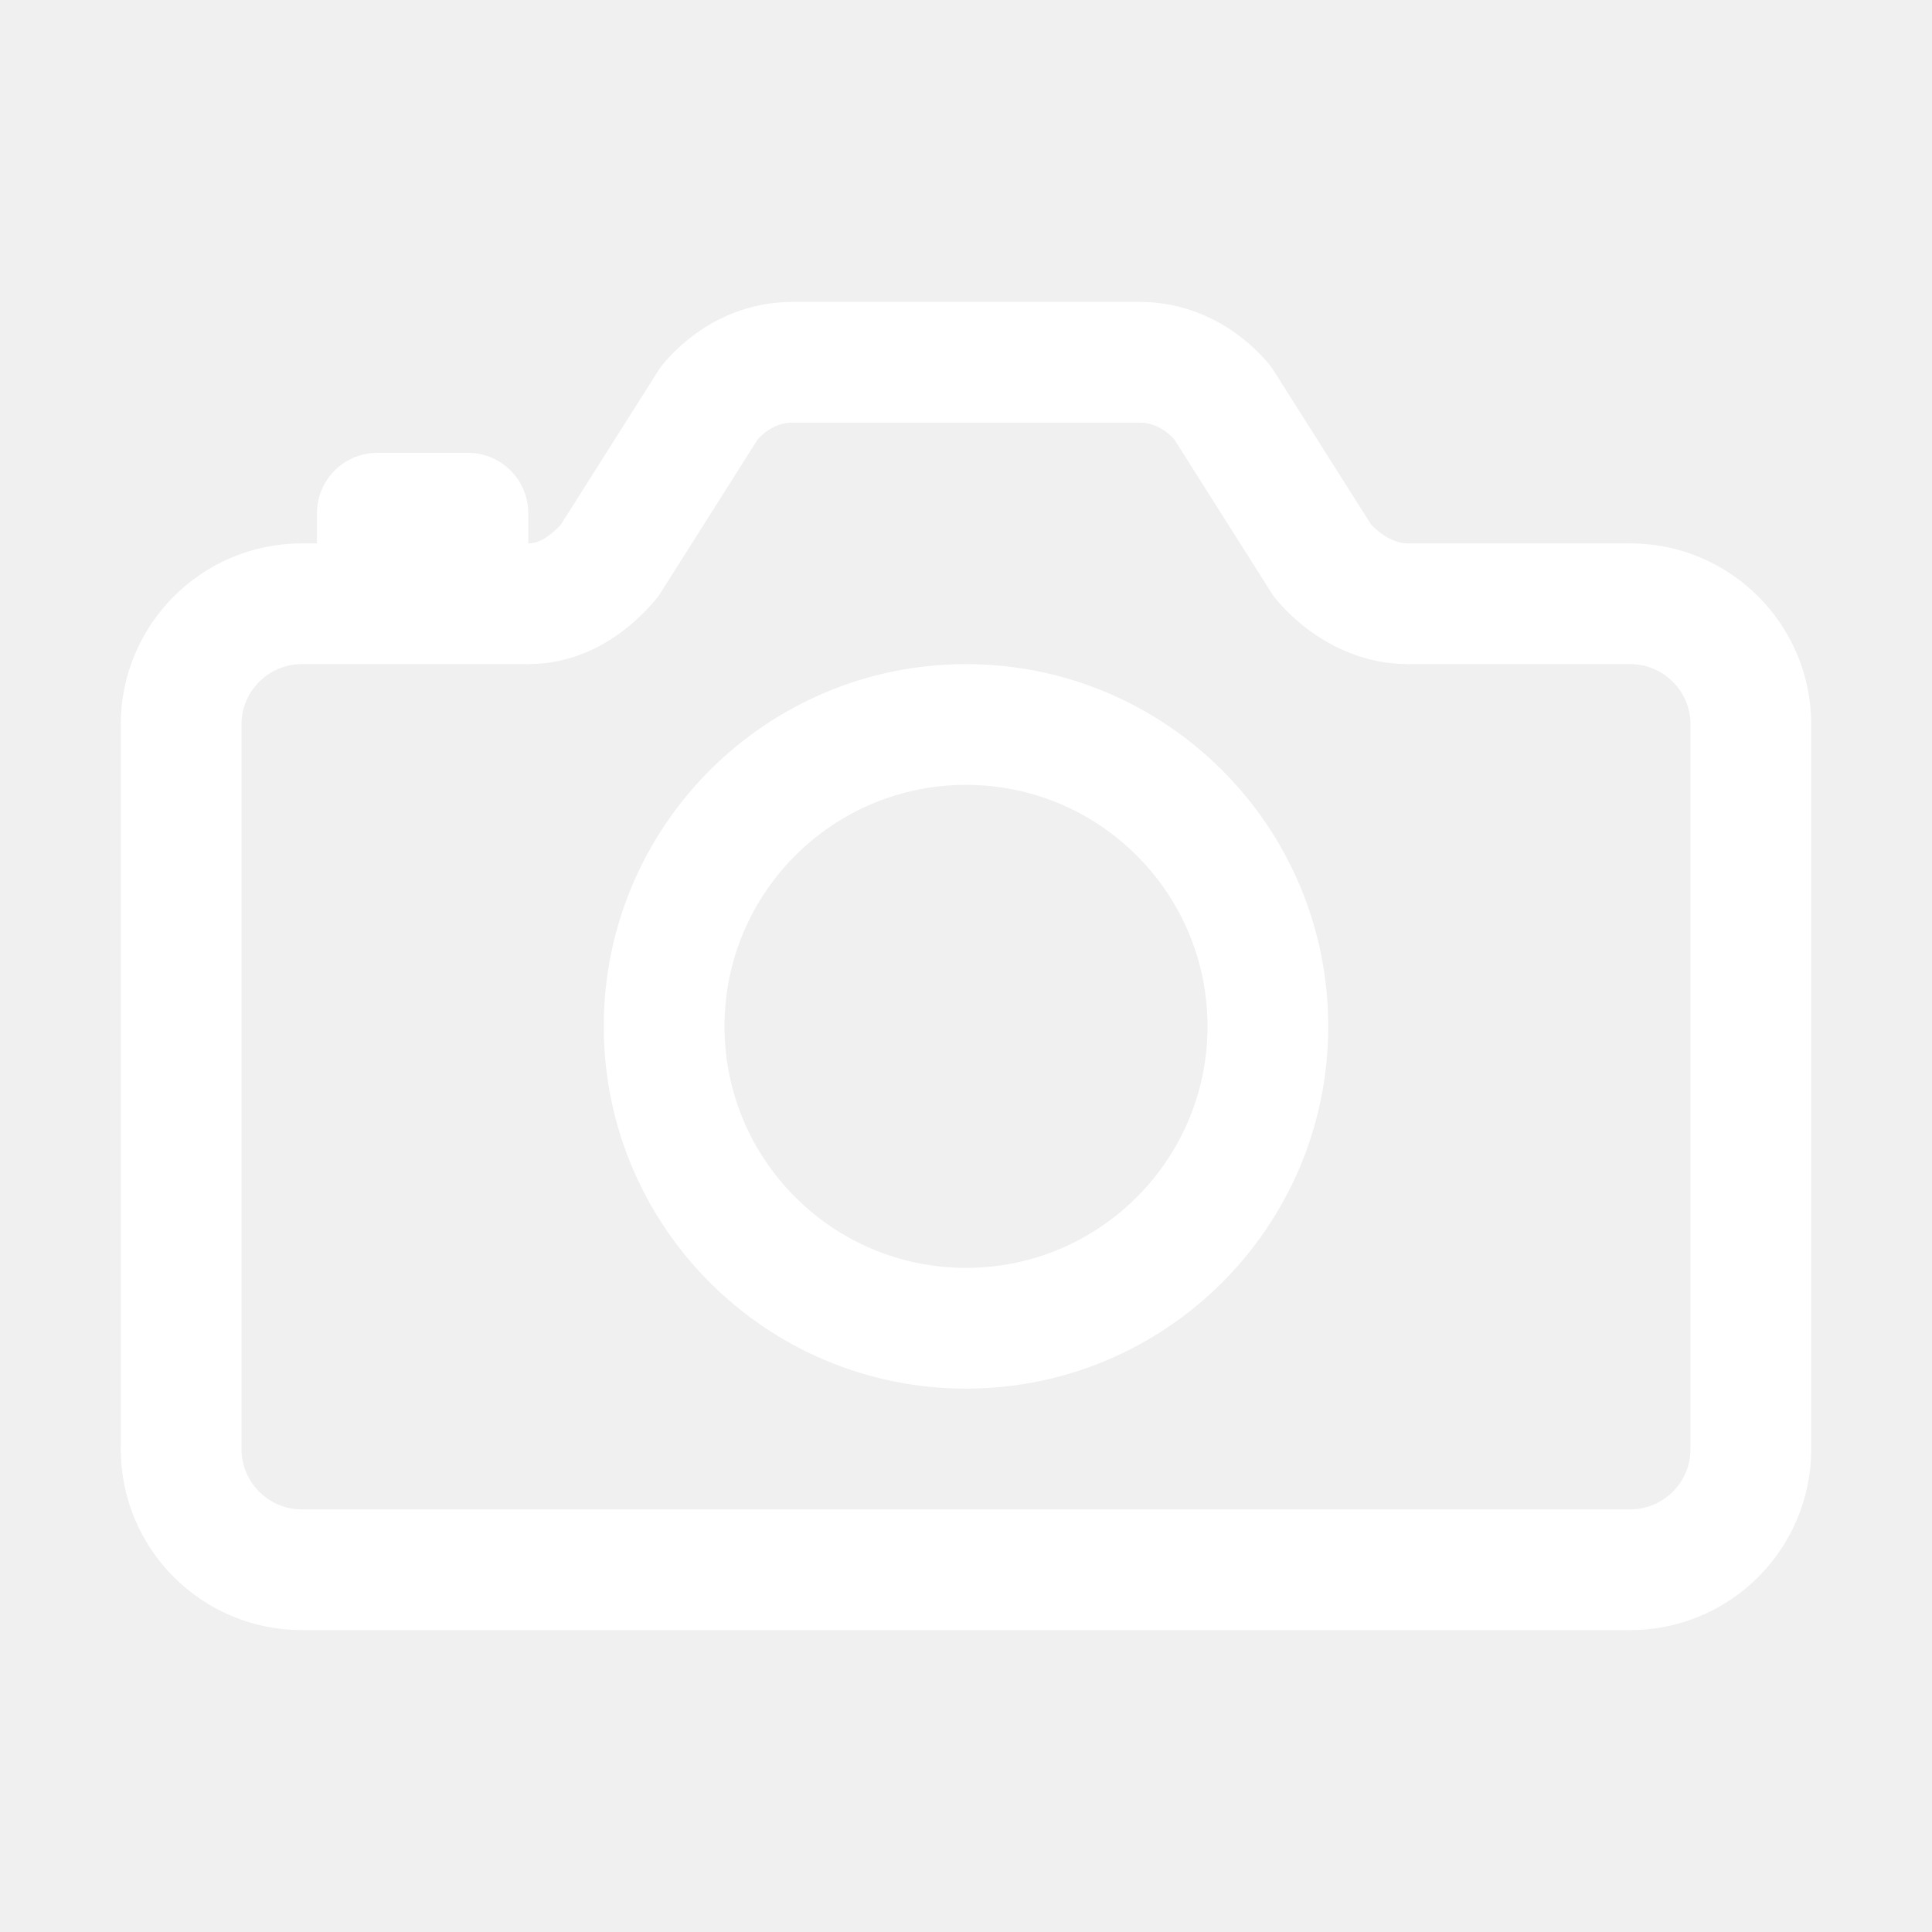
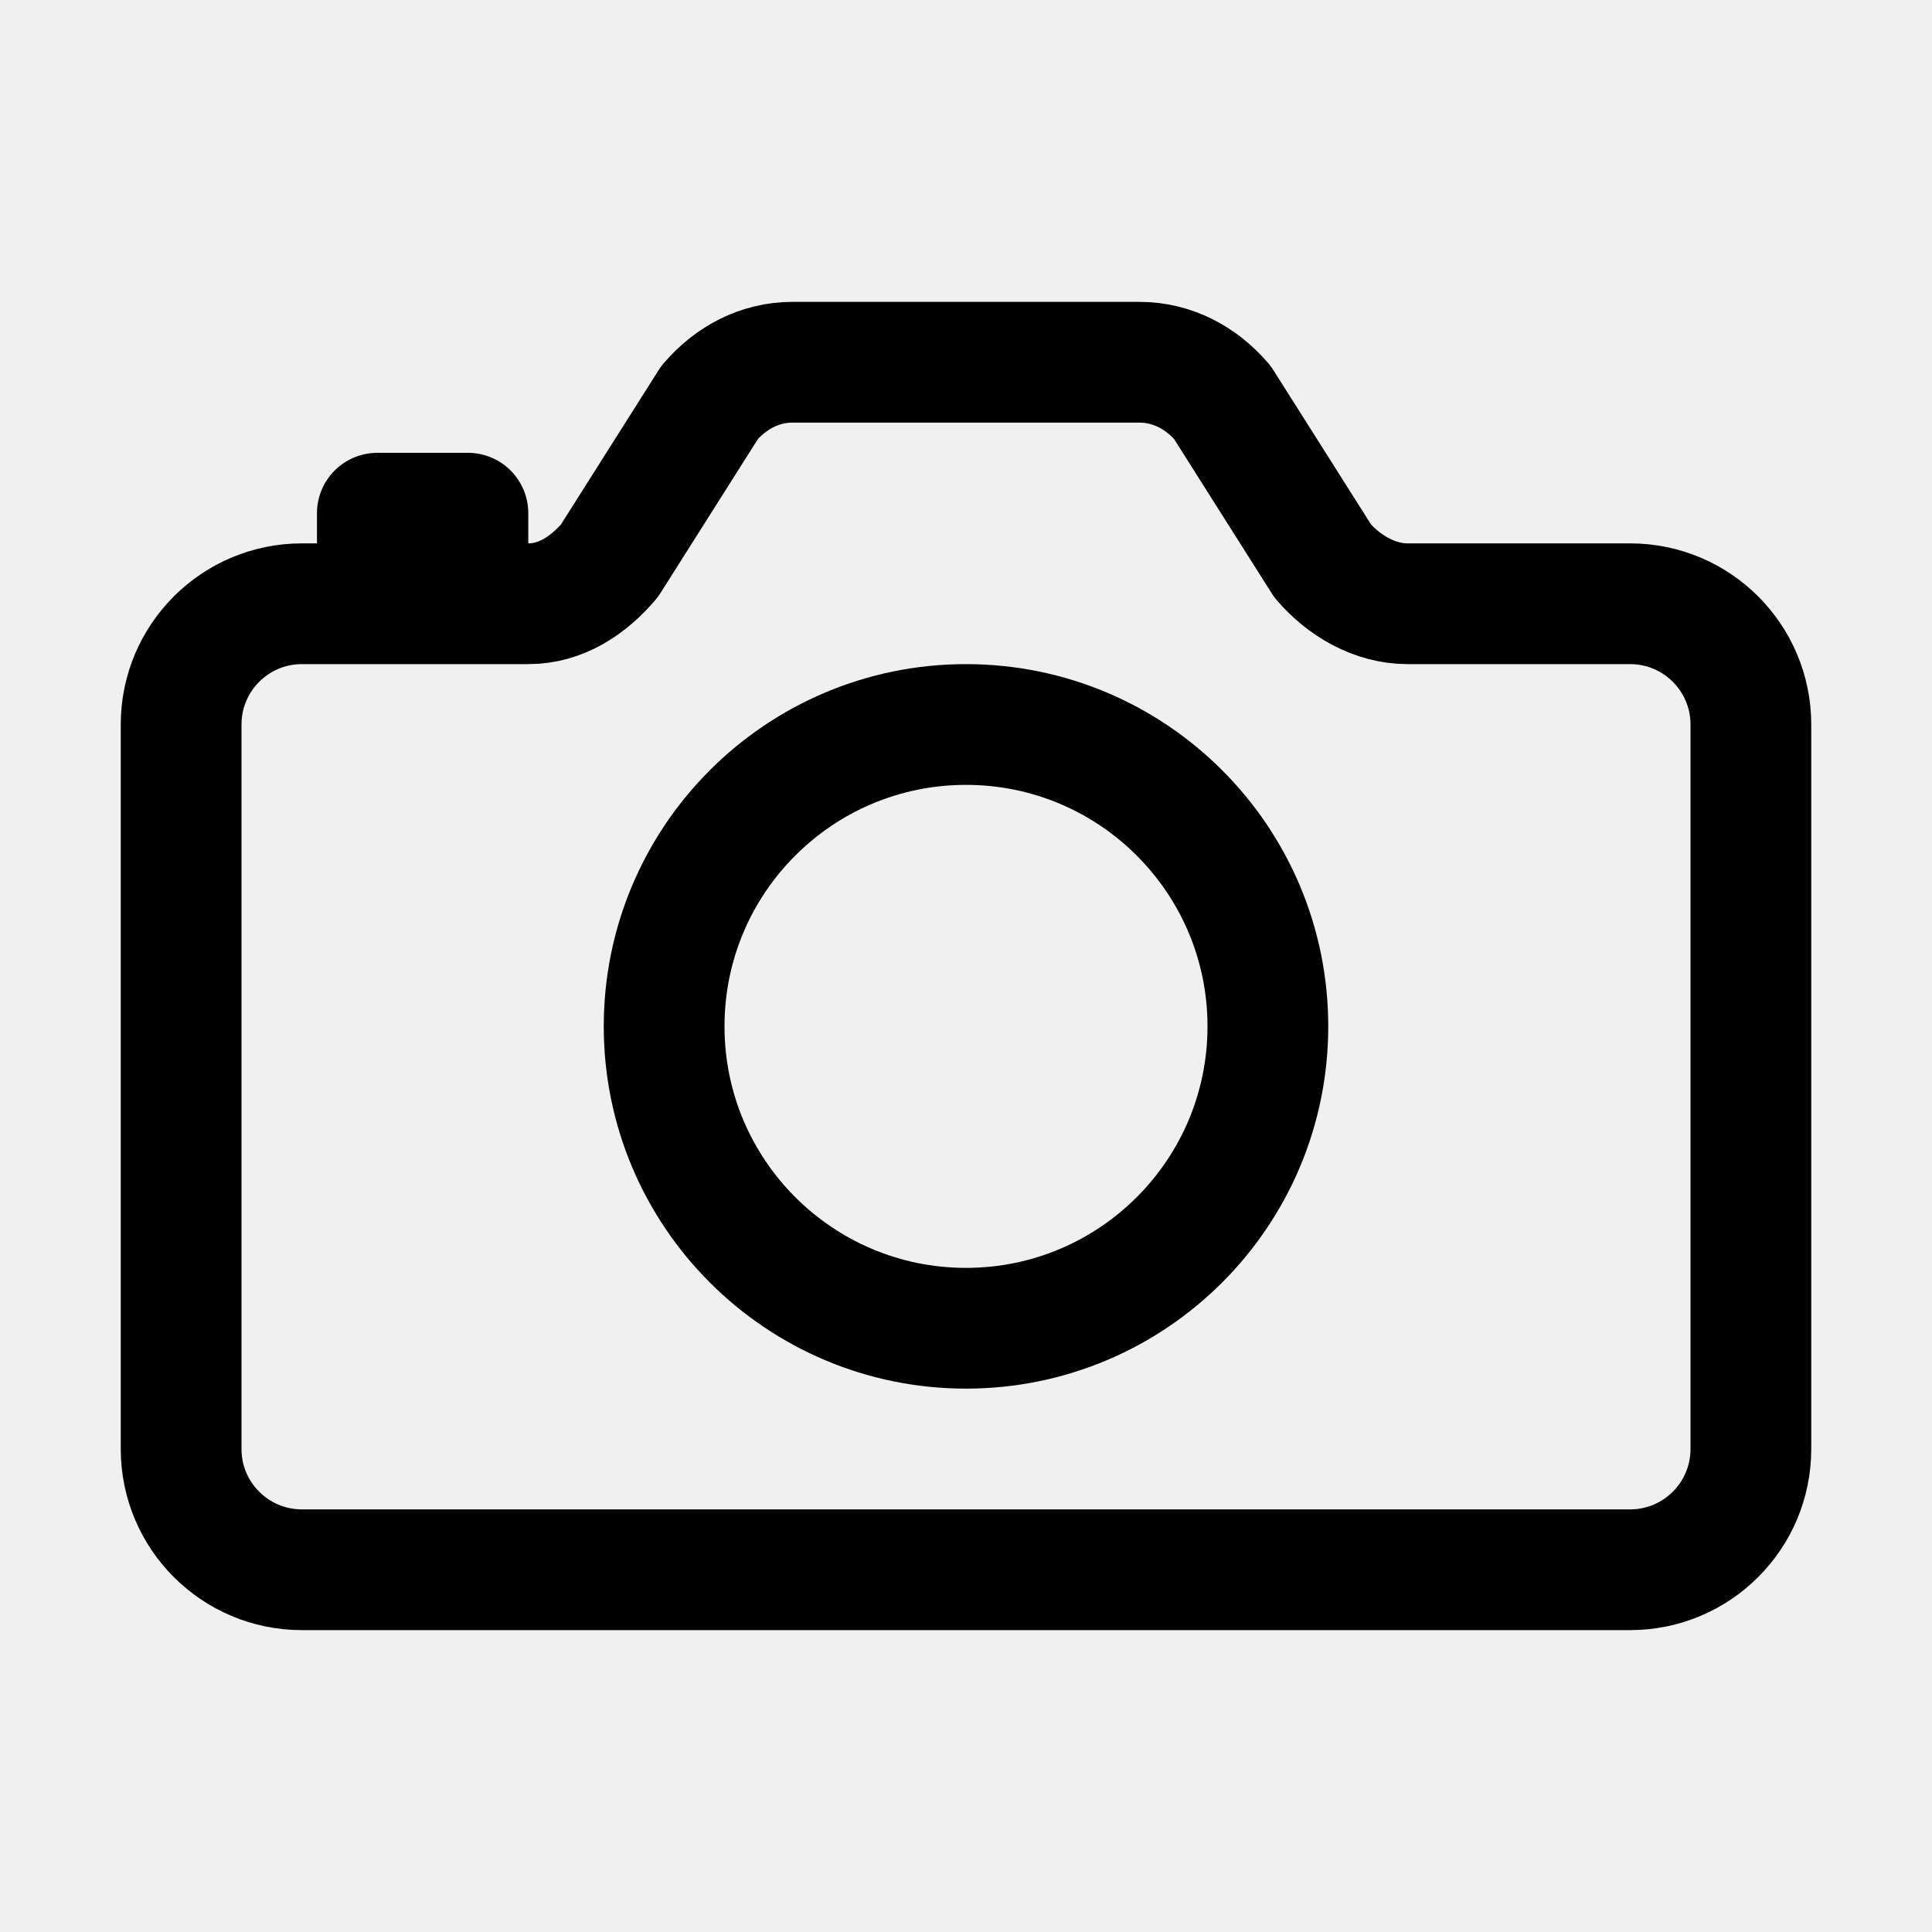
<svg xmlns="http://www.w3.org/2000/svg" class="ionicon" viewBox="0 0 512 512">
-   <path d="M350.54 148.68l-26.62-42.06C318.31 100.08 310.62 96 302 96h-92c-8.62 0-16.31 4.08-21.92 10.62l-26.62 42.06C155.85 155.23 148.62 160 140 160H80a32 32 0 00-32 32v192a32 32 0 0032 32h352a32 32 0 0032-32V192a32 32 0 00-32-32h-59c-8.65 0-16.85-4.77-22.46-11.32z" fill="none" stroke="white" stroke-linecap="round" stroke-linejoin="round" stroke-width="32" />
-   <circle cx="256" cy="272" r="80" fill="none" stroke="white" stroke-miterlimit="10" stroke-width="32" />
-   <path fill="none" stroke="white" stroke-linecap="round" stroke-linejoin="round" stroke-width="32" d="M124 158v-22h-24v22" />
+   <path d="M350.54 148.68l-26.62-42.06C318.31 100.08 310.62 96 302 96h-92c-8.62 0-16.31 4.08-21.92 10.62l-26.62 42.06C155.85 155.23 148.62 160 140 160H80a32 32 0 00-32 32v192a32 32 0 0032 32h352a32 32 0 0032-32V192a32 32 0 00-32-32h-59c-8.65 0-16.85-4.77-22.46-11.32z" fill="none" stroke="currentColor" stroke-linecap="round" stroke-linejoin="round" stroke-width="32" />
+   <circle cx="256" cy="272" r="80" fill="none" stroke="currentColor" stroke-miterlimit="10" stroke-width="32" />
+   <path fill="none" stroke="currentColor" stroke-linecap="round" stroke-linejoin="round" stroke-width="32" d="M124 158v-22h-24v22" />
</svg>
